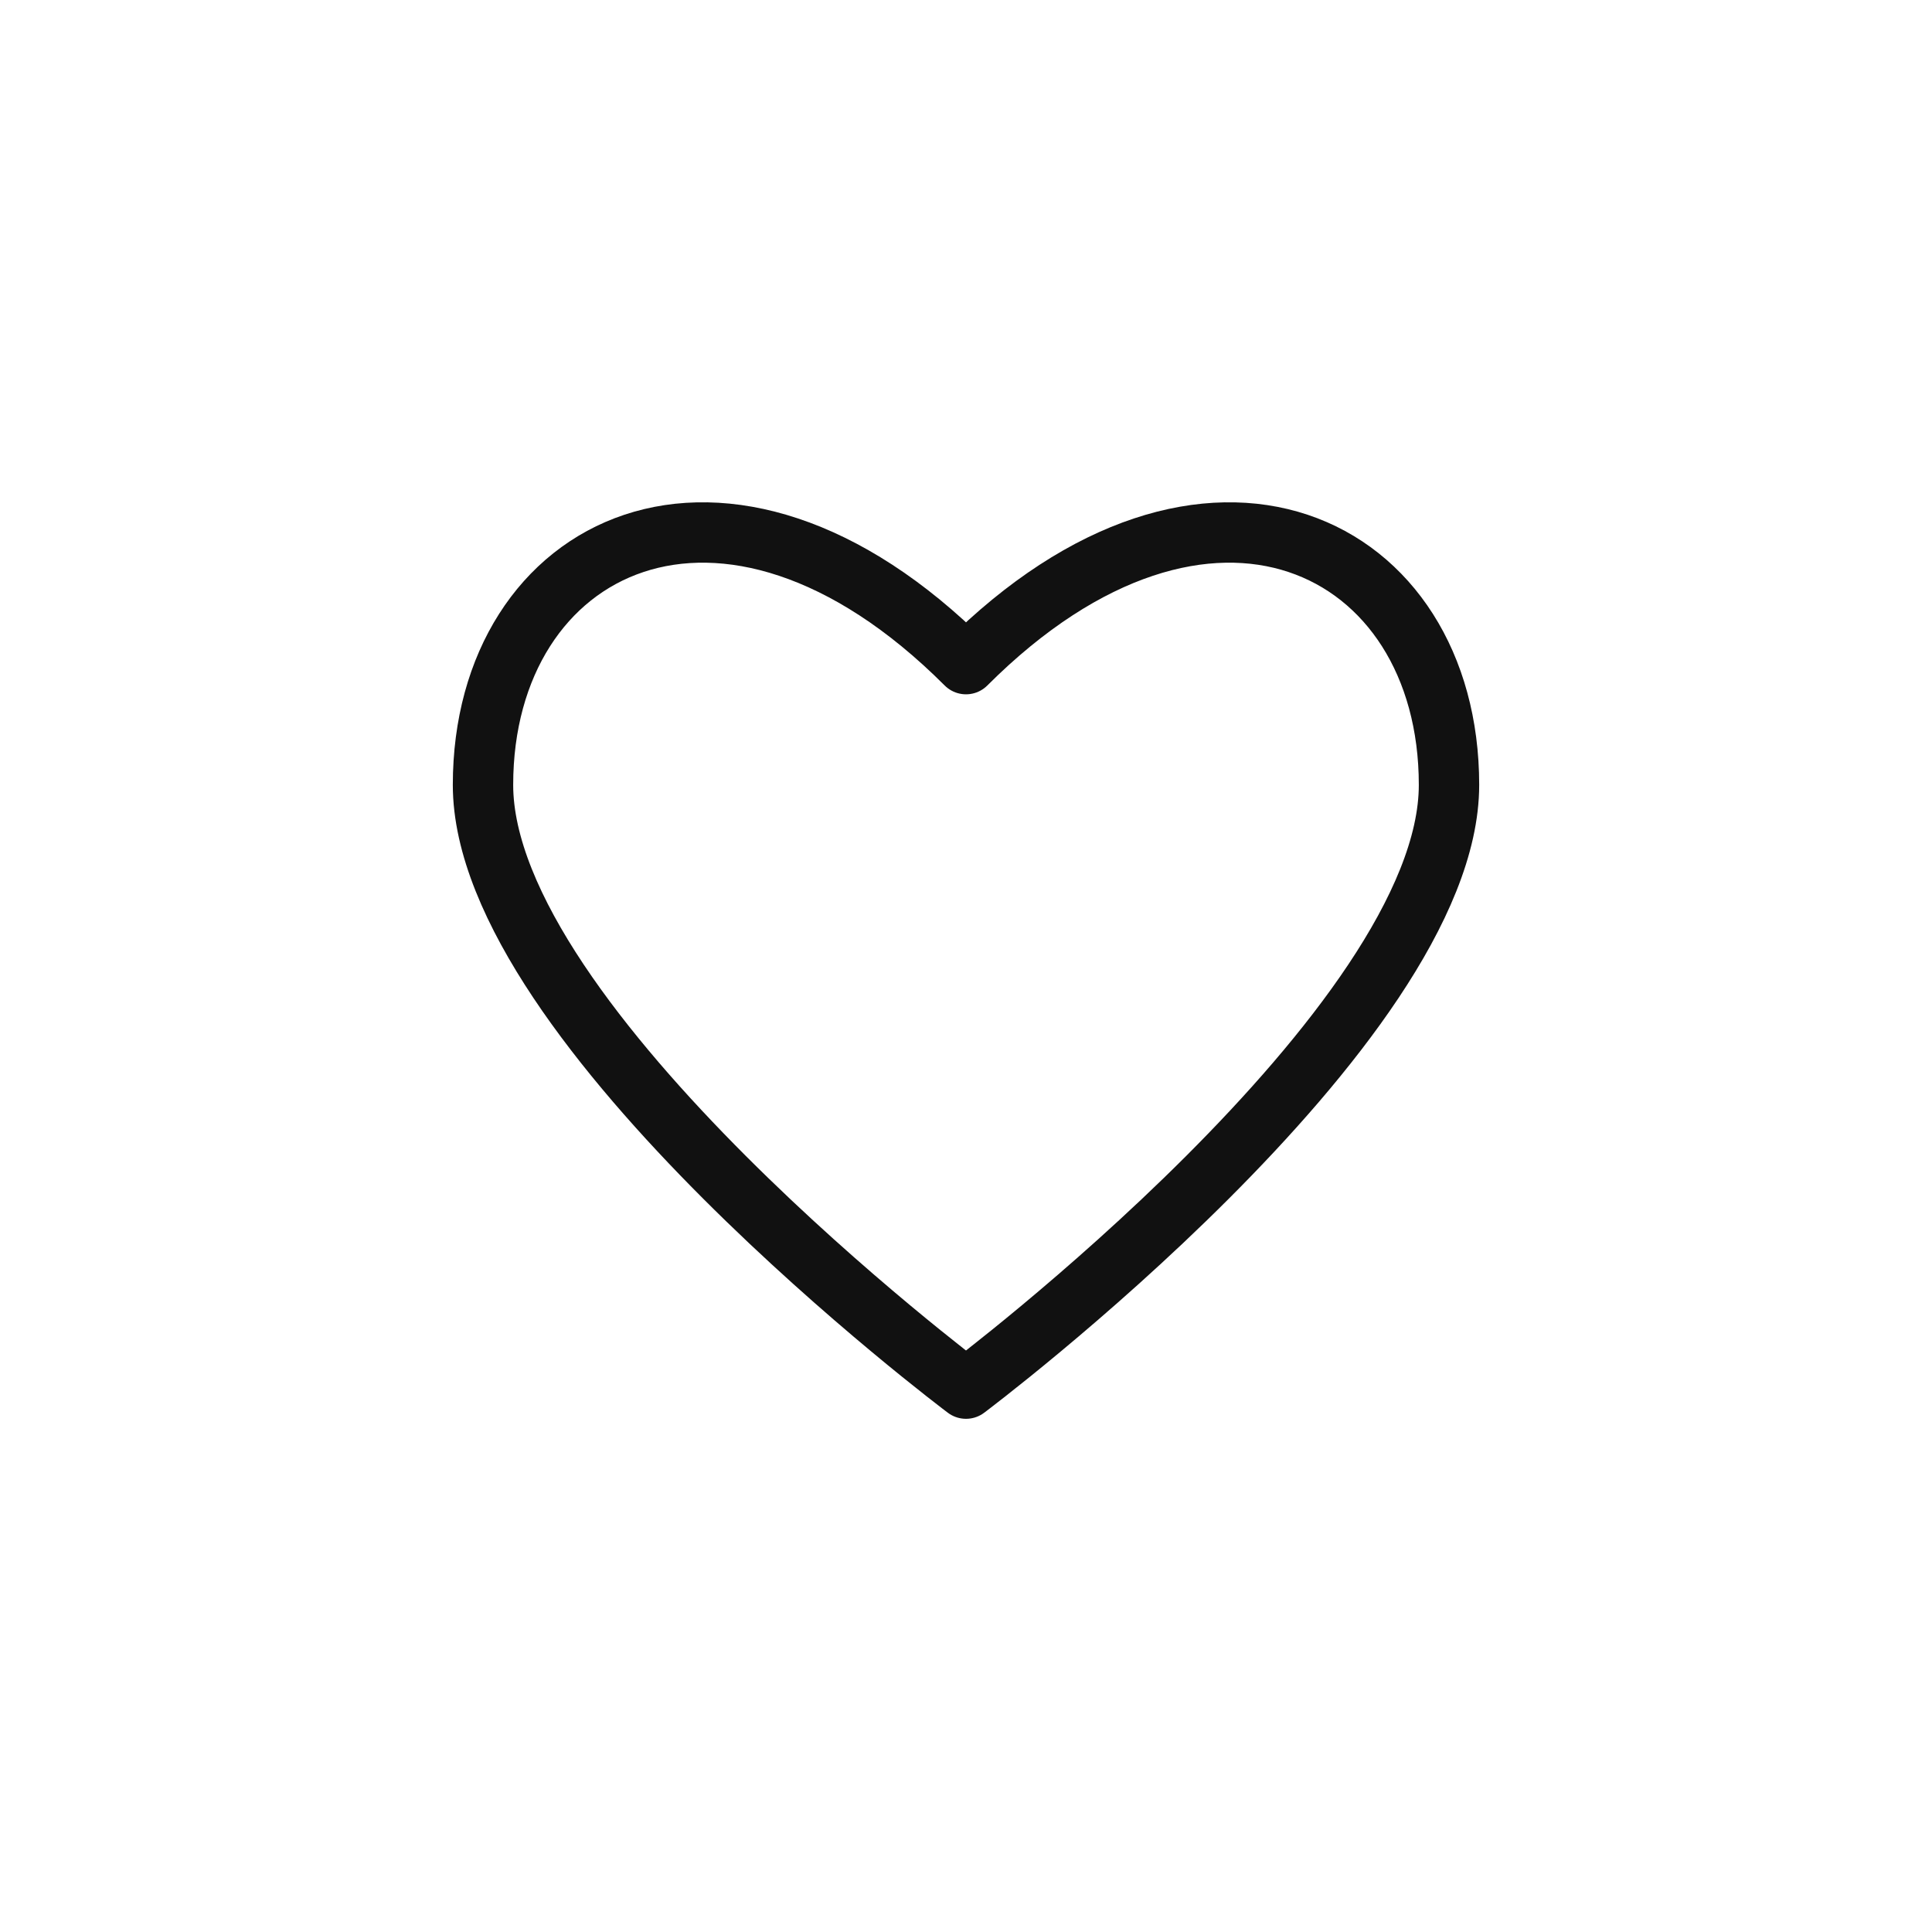
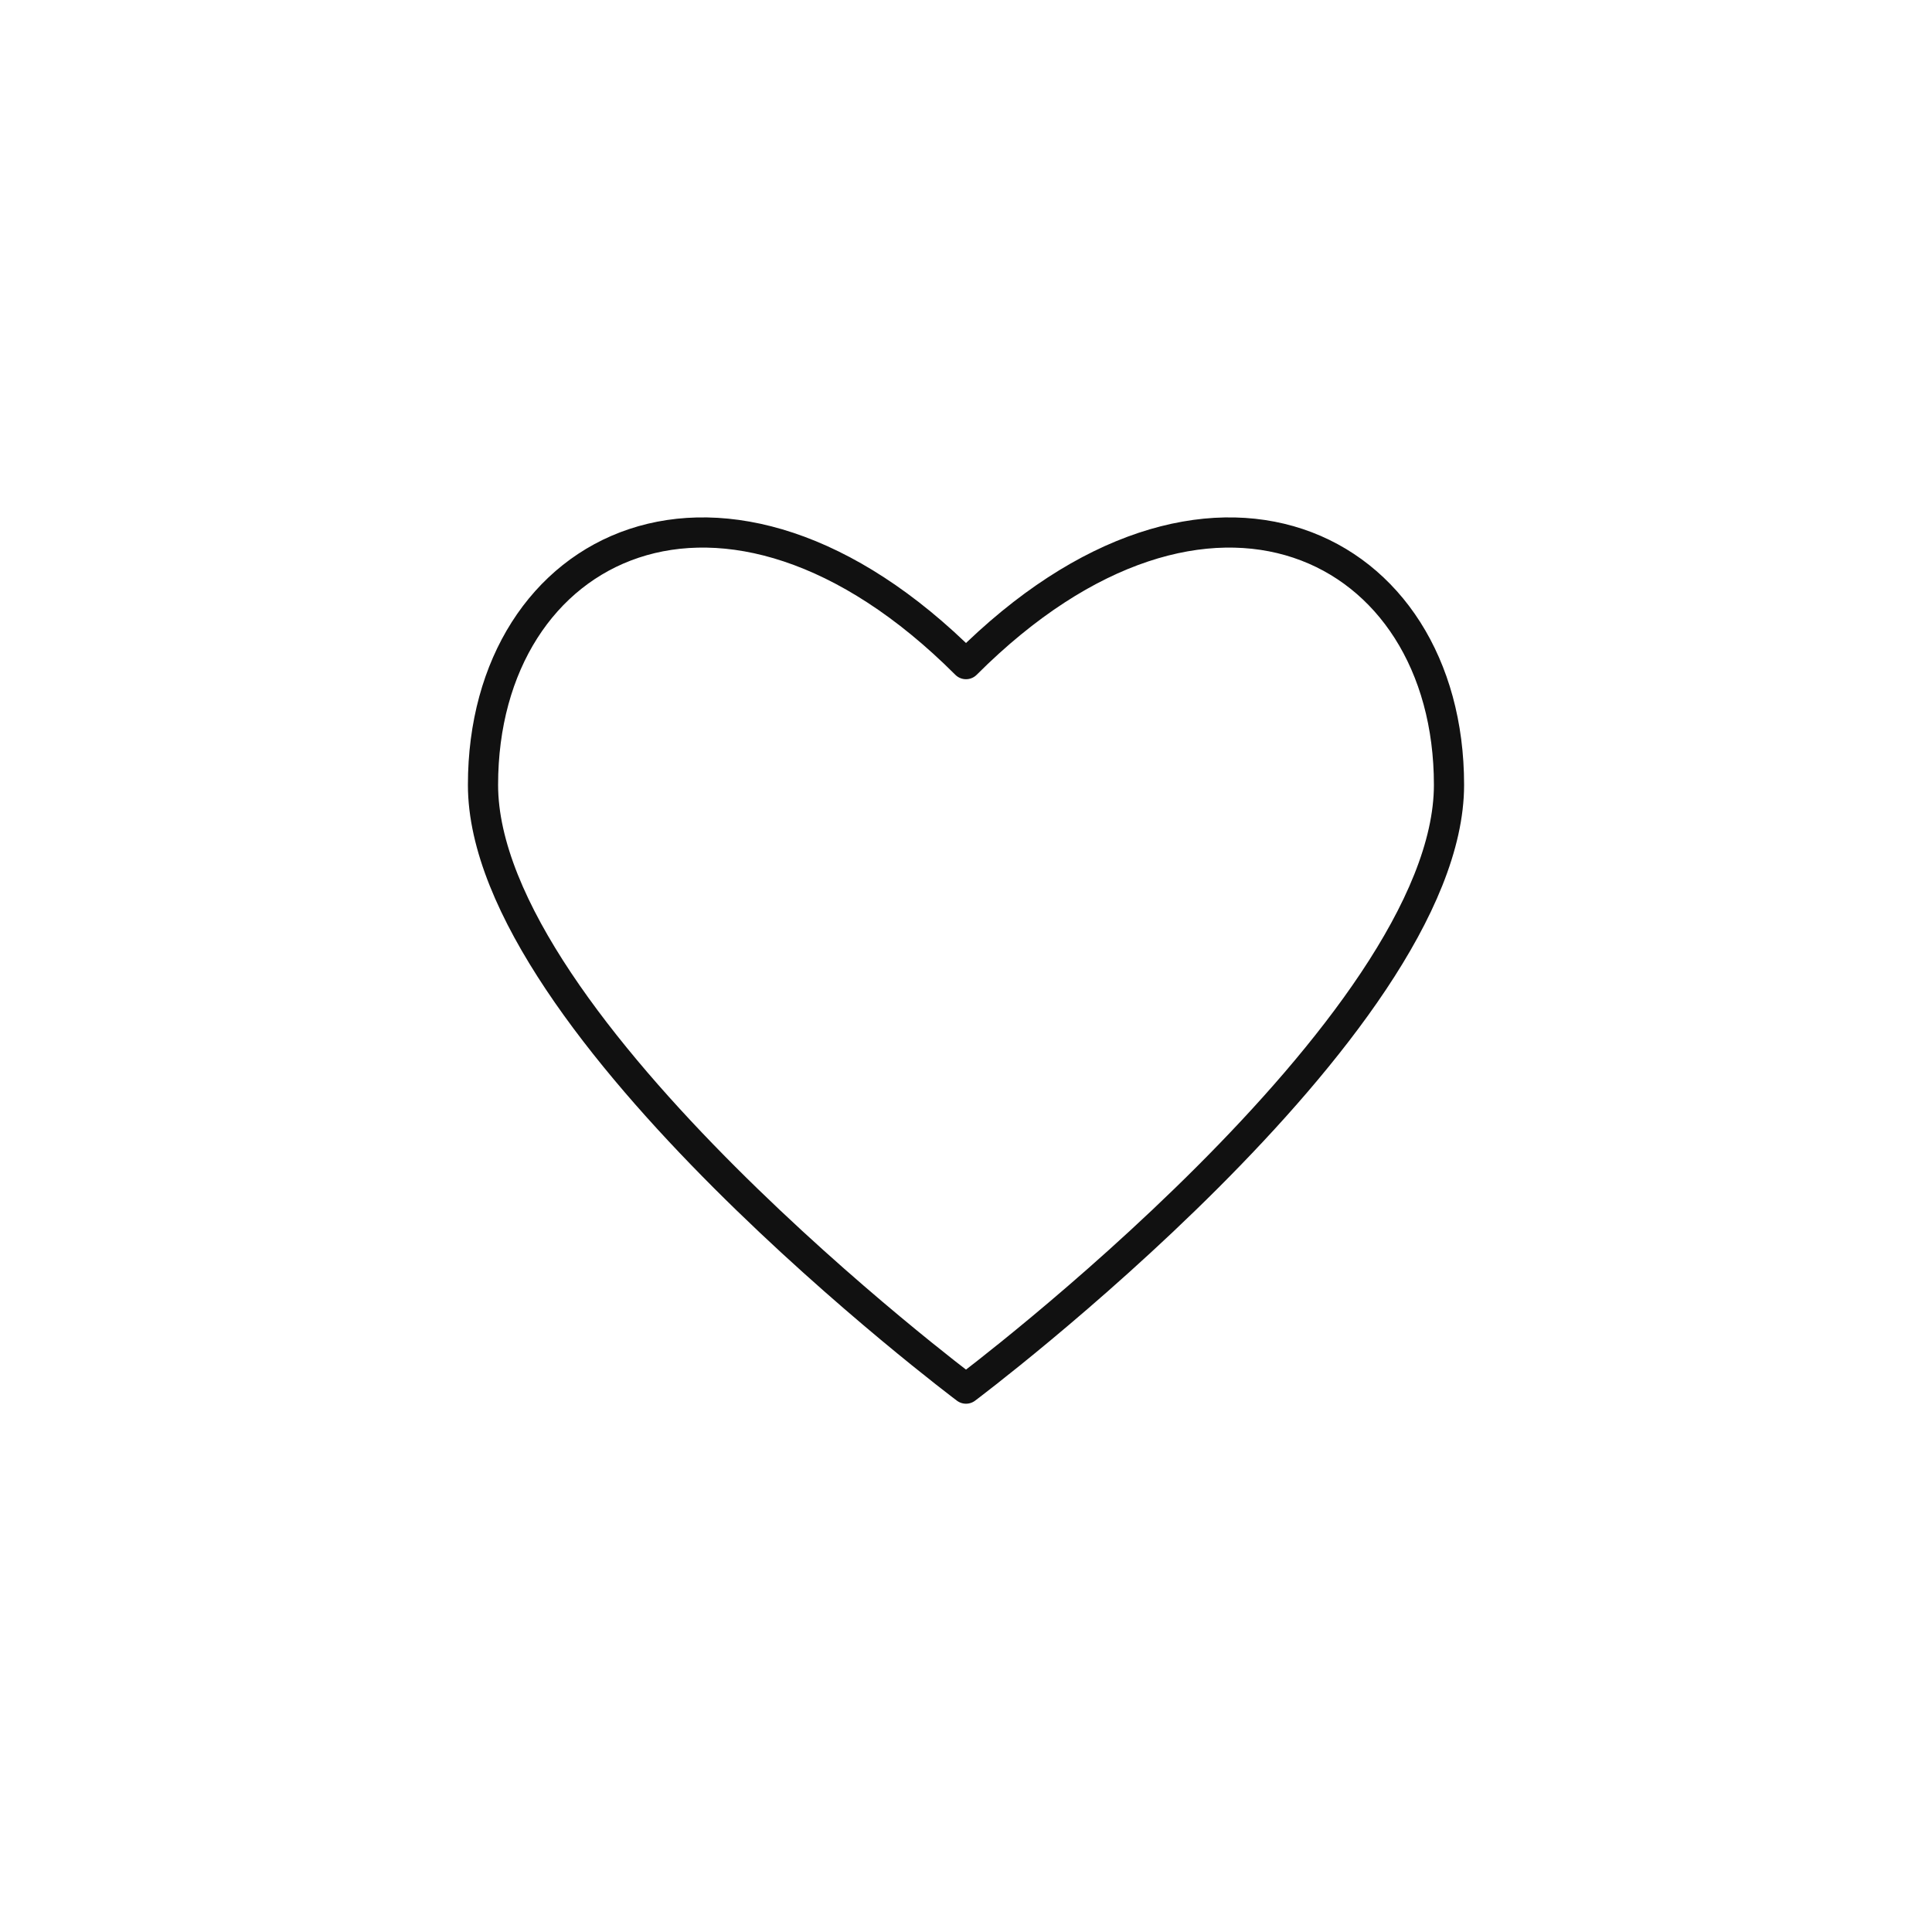
<svg xmlns="http://www.w3.org/2000/svg" viewBox="0 0 32 32">
  <defs>
    <linearGradient id="heart-gradient" x1="0" y1="0" x2="0" y2="1">
      <stop offset="0%" stop-color="#9356dc" />
      <stop offset="100%" stop-color="#ff79da" />
    </linearGradient>
  </defs>
-   <path class="heart-shape" d="M8 13        C8 9, 12 7, 16 11        C20 7, 24 9, 24 13        C24 17, 16 23, 16 23        C16 23, 8 17, 8 13" stroke="#111" stroke-width="1" fill="none" stroke-linecap="round" stroke-linejoin="round" />
+   <path class="heart-shape" d="M8 13        C8 9, 12 7, 16 11        C20 7, 24 9, 24 13        C24 17, 16 23, 16 23        C16 23, 8 17, 8 13" stroke="#111" stroke-width="0.5" fill="none" stroke-linecap="round" stroke-linejoin="round" />
  <path class="heart-fill" d="M8 13        C8 9, 12 7, 16 11        C20 7, 24 9, 24 13        C24 17, 16 23, 16 23        C16 23, 8 17, 8 13" fill="url(#heart-gradient)" opacity="0" />
</svg>
